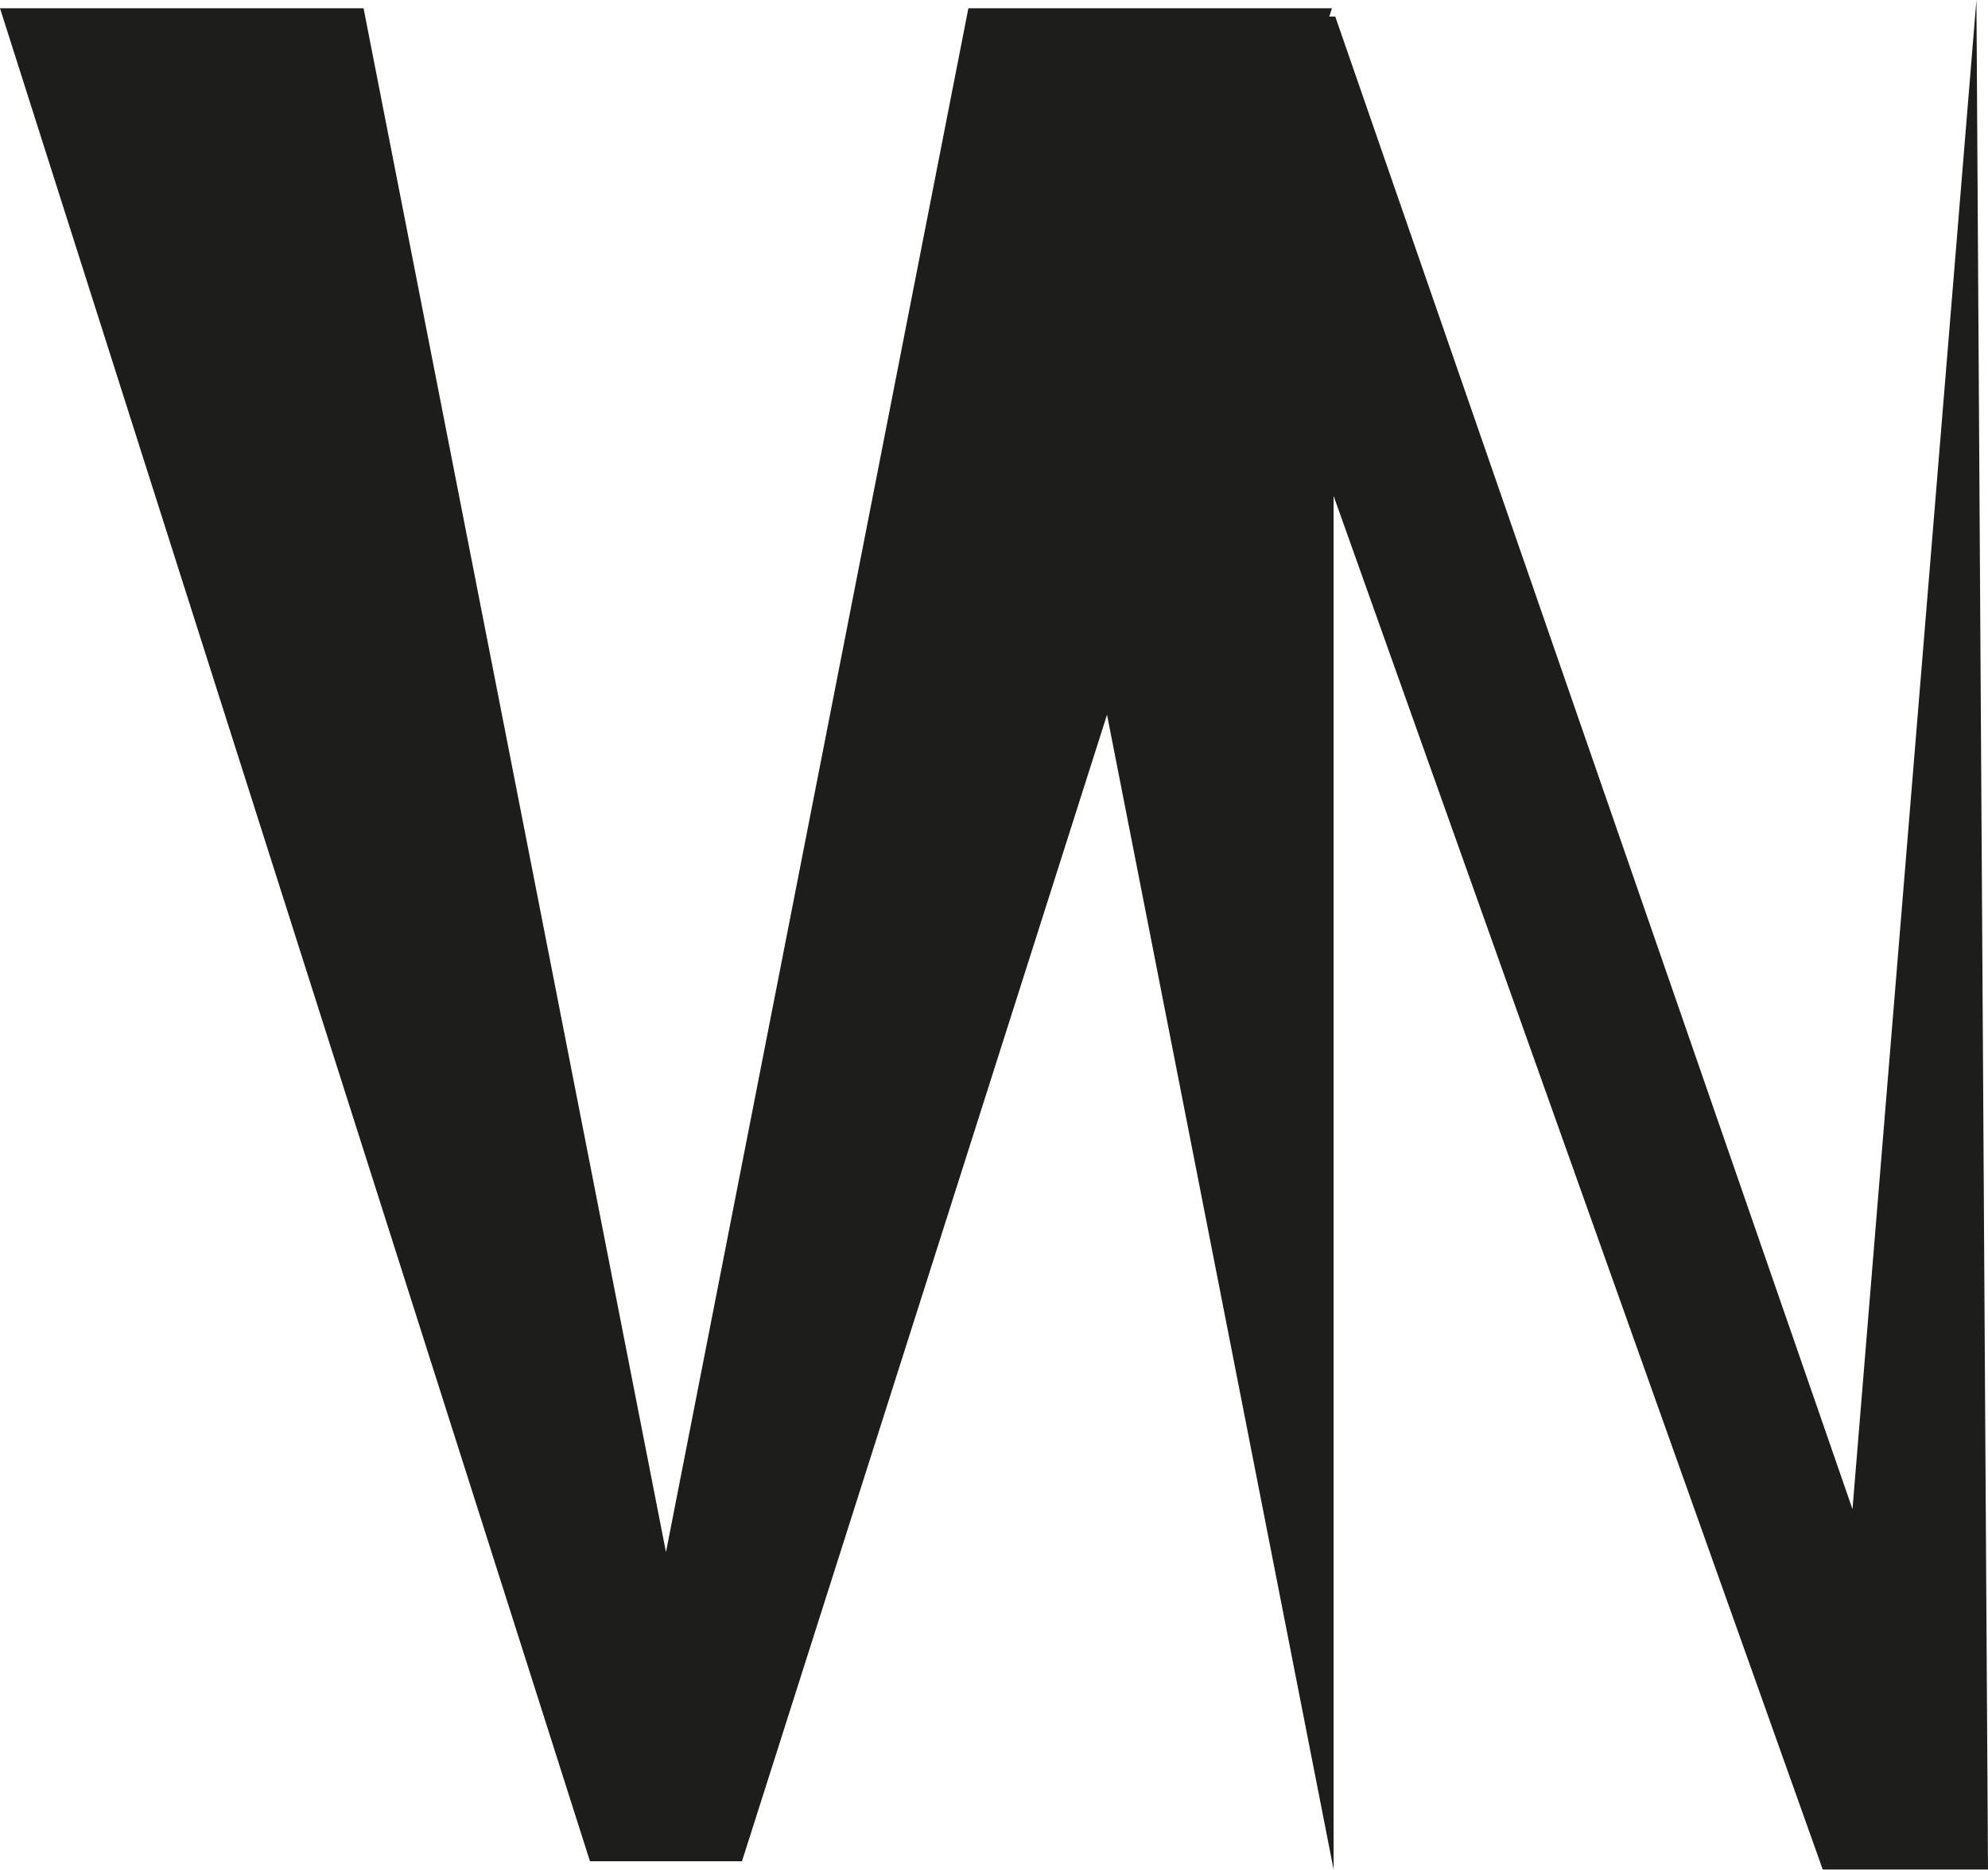
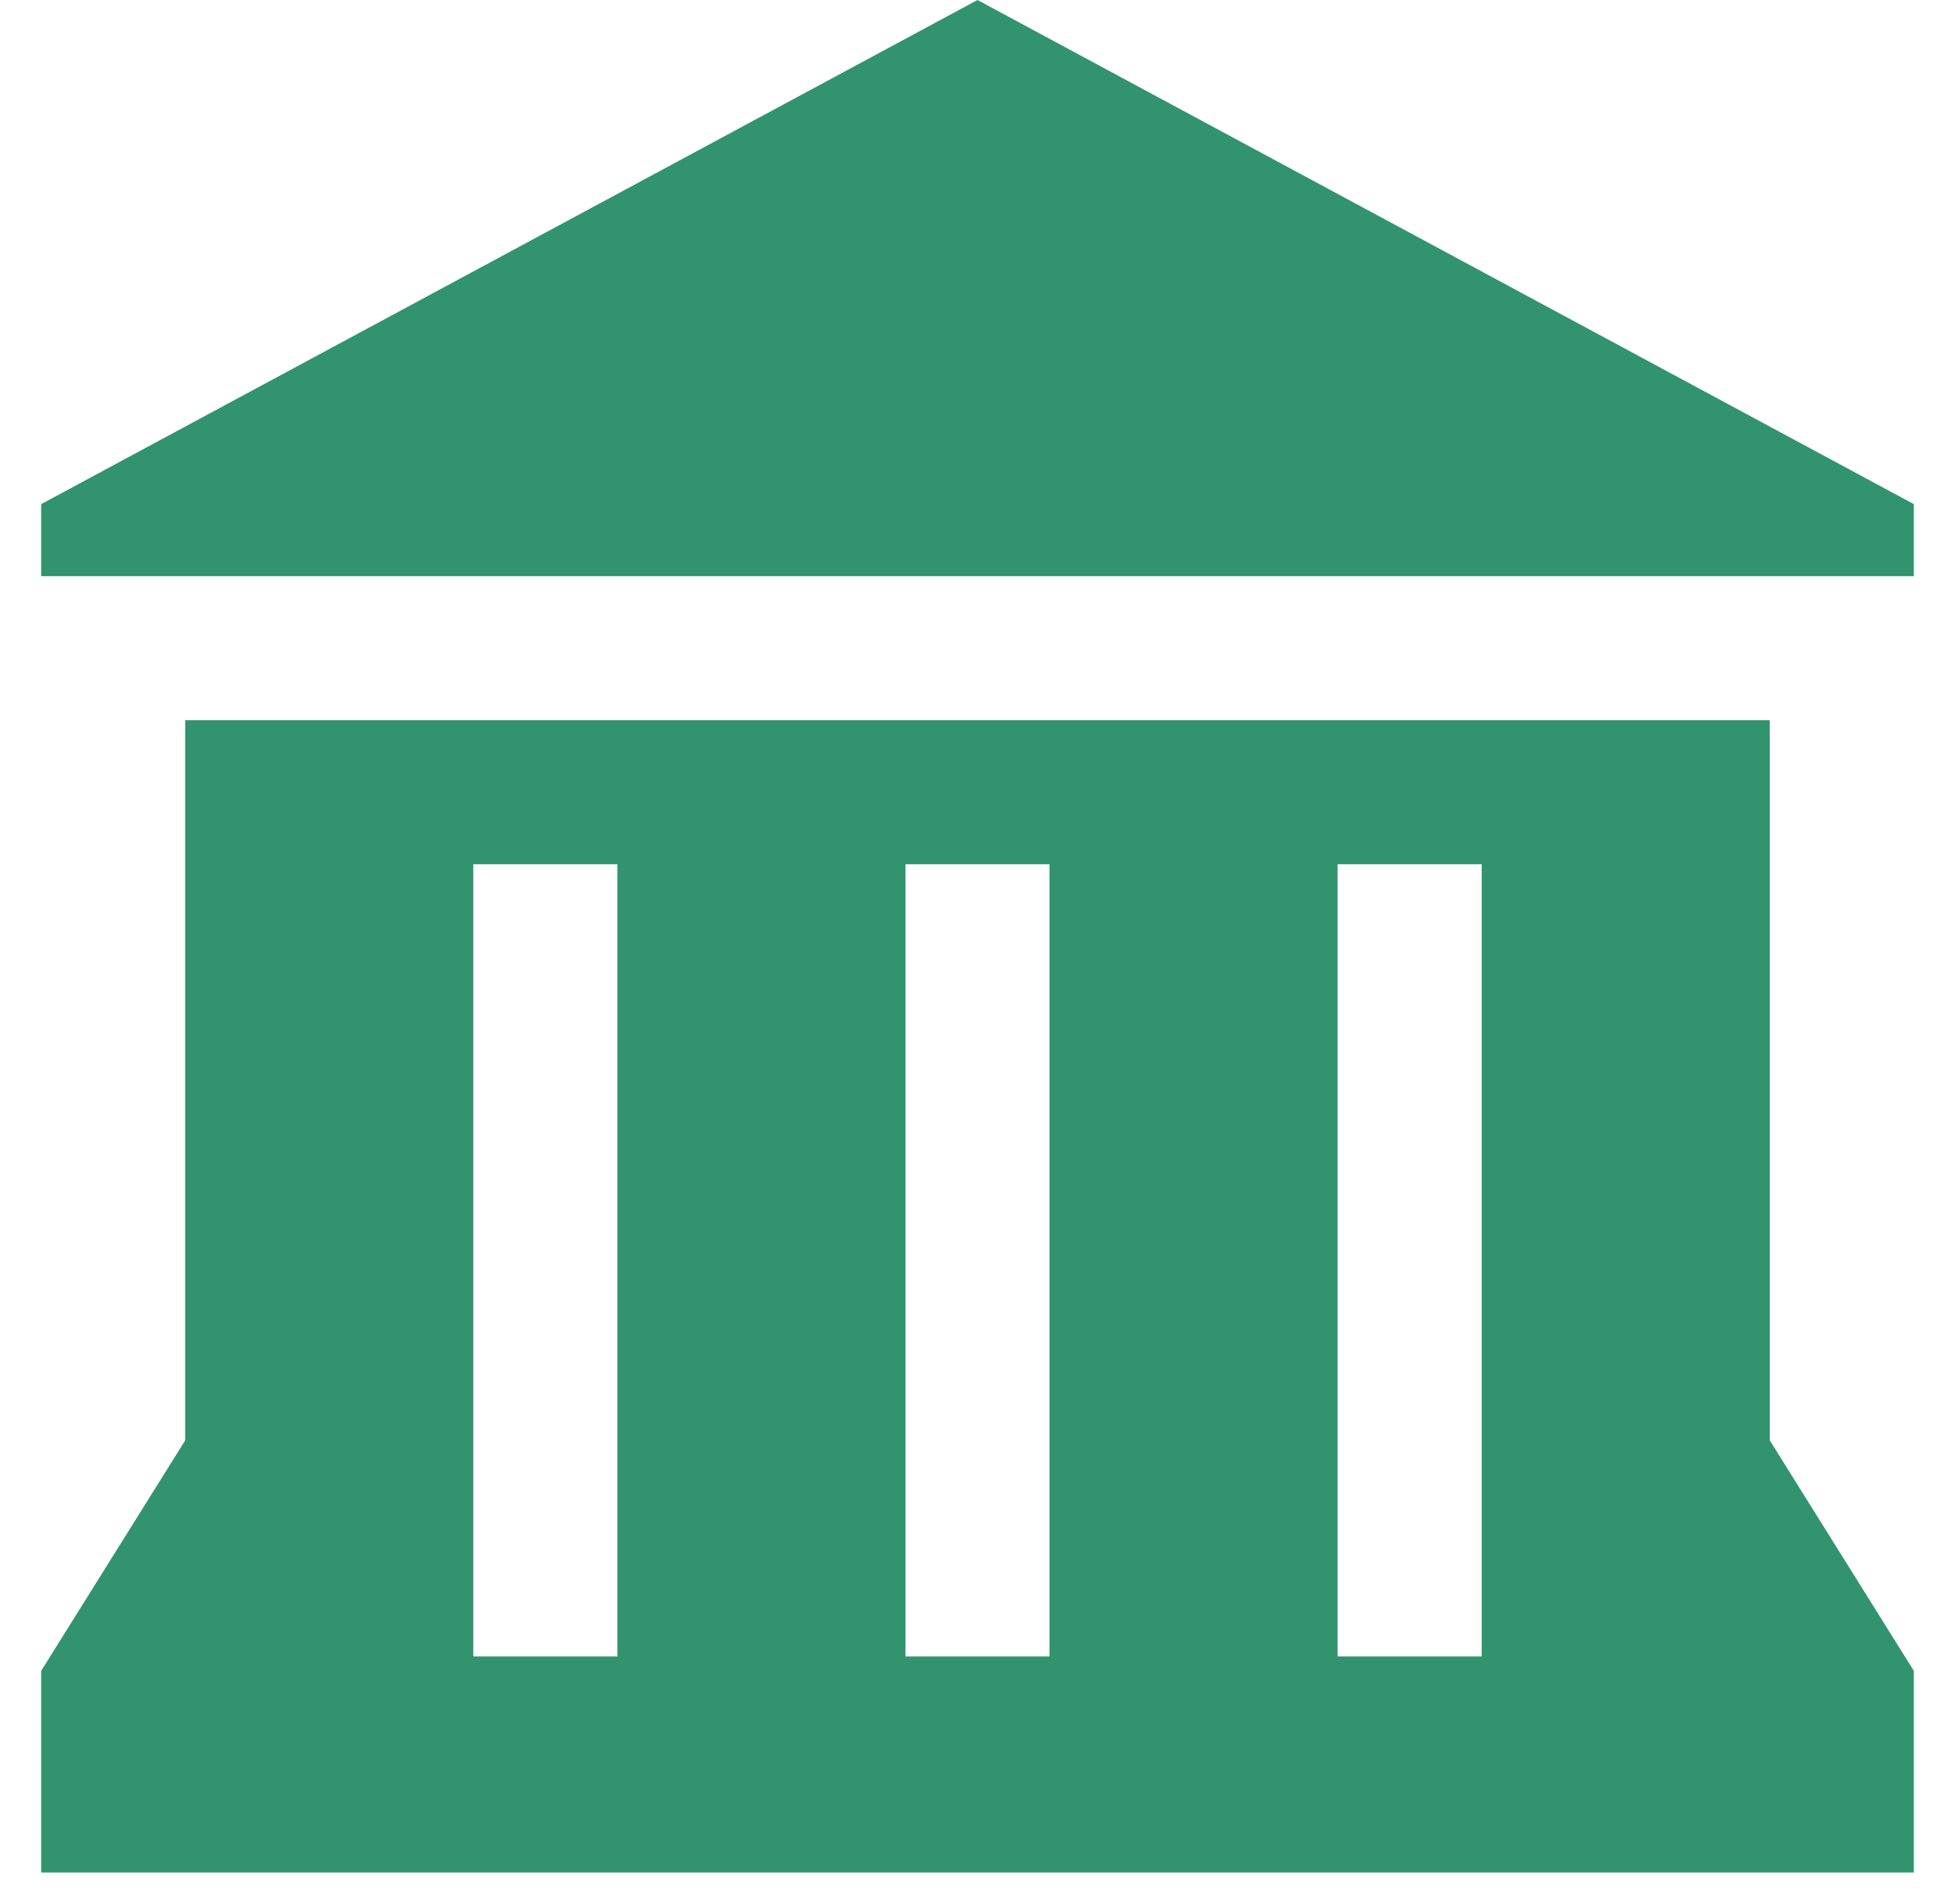
- <svg xmlns="http://www.w3.org/2000/svg" fill="red" id="Слой_1" data-name="Слой 1" viewBox="0 0 12.03 11.31">
-   <defs>
-     <style>.cls-1{fill:#1d1d1b;}</style>
-   </defs>
-   <polygon class="cls-1" points="5.86 0.05 4.03 9.39 2.2 0.05 0 0.05 3.57 11.26 3.66 11.26 4.4 11.26 4.49 11.26 8.06 0.05 5.86 0.05" />
-   <polygon class="cls-1" points="11.96 0 11.21 9.13 8.08 0.1 8.07 0.1 7.04 0.1 5.87 0.1 8.07 11.31 8.07 3 11.03 11.31 11.96 11.31 12.03 11.31 11.96 0" />
+ <svg xmlns="http://www.w3.org/2000/svg" width="38" height="37" viewBox="0 0 38 37" fill="none">
+   <path d="M19 0L0.8 9.8V11.2H37.2V9.8L19 0ZM3.6 14V28L0.8 32.48V36.4H37.2V32.48L34.4 28V14H3.6ZM9.2 16.8H12V32.2H9.2V16.8ZM17.6 16.8H20.4V32.2H17.6V16.8ZM26 16.8H28.8V32.2H26V16.8Z" fill="#32936F" />
</svg>
